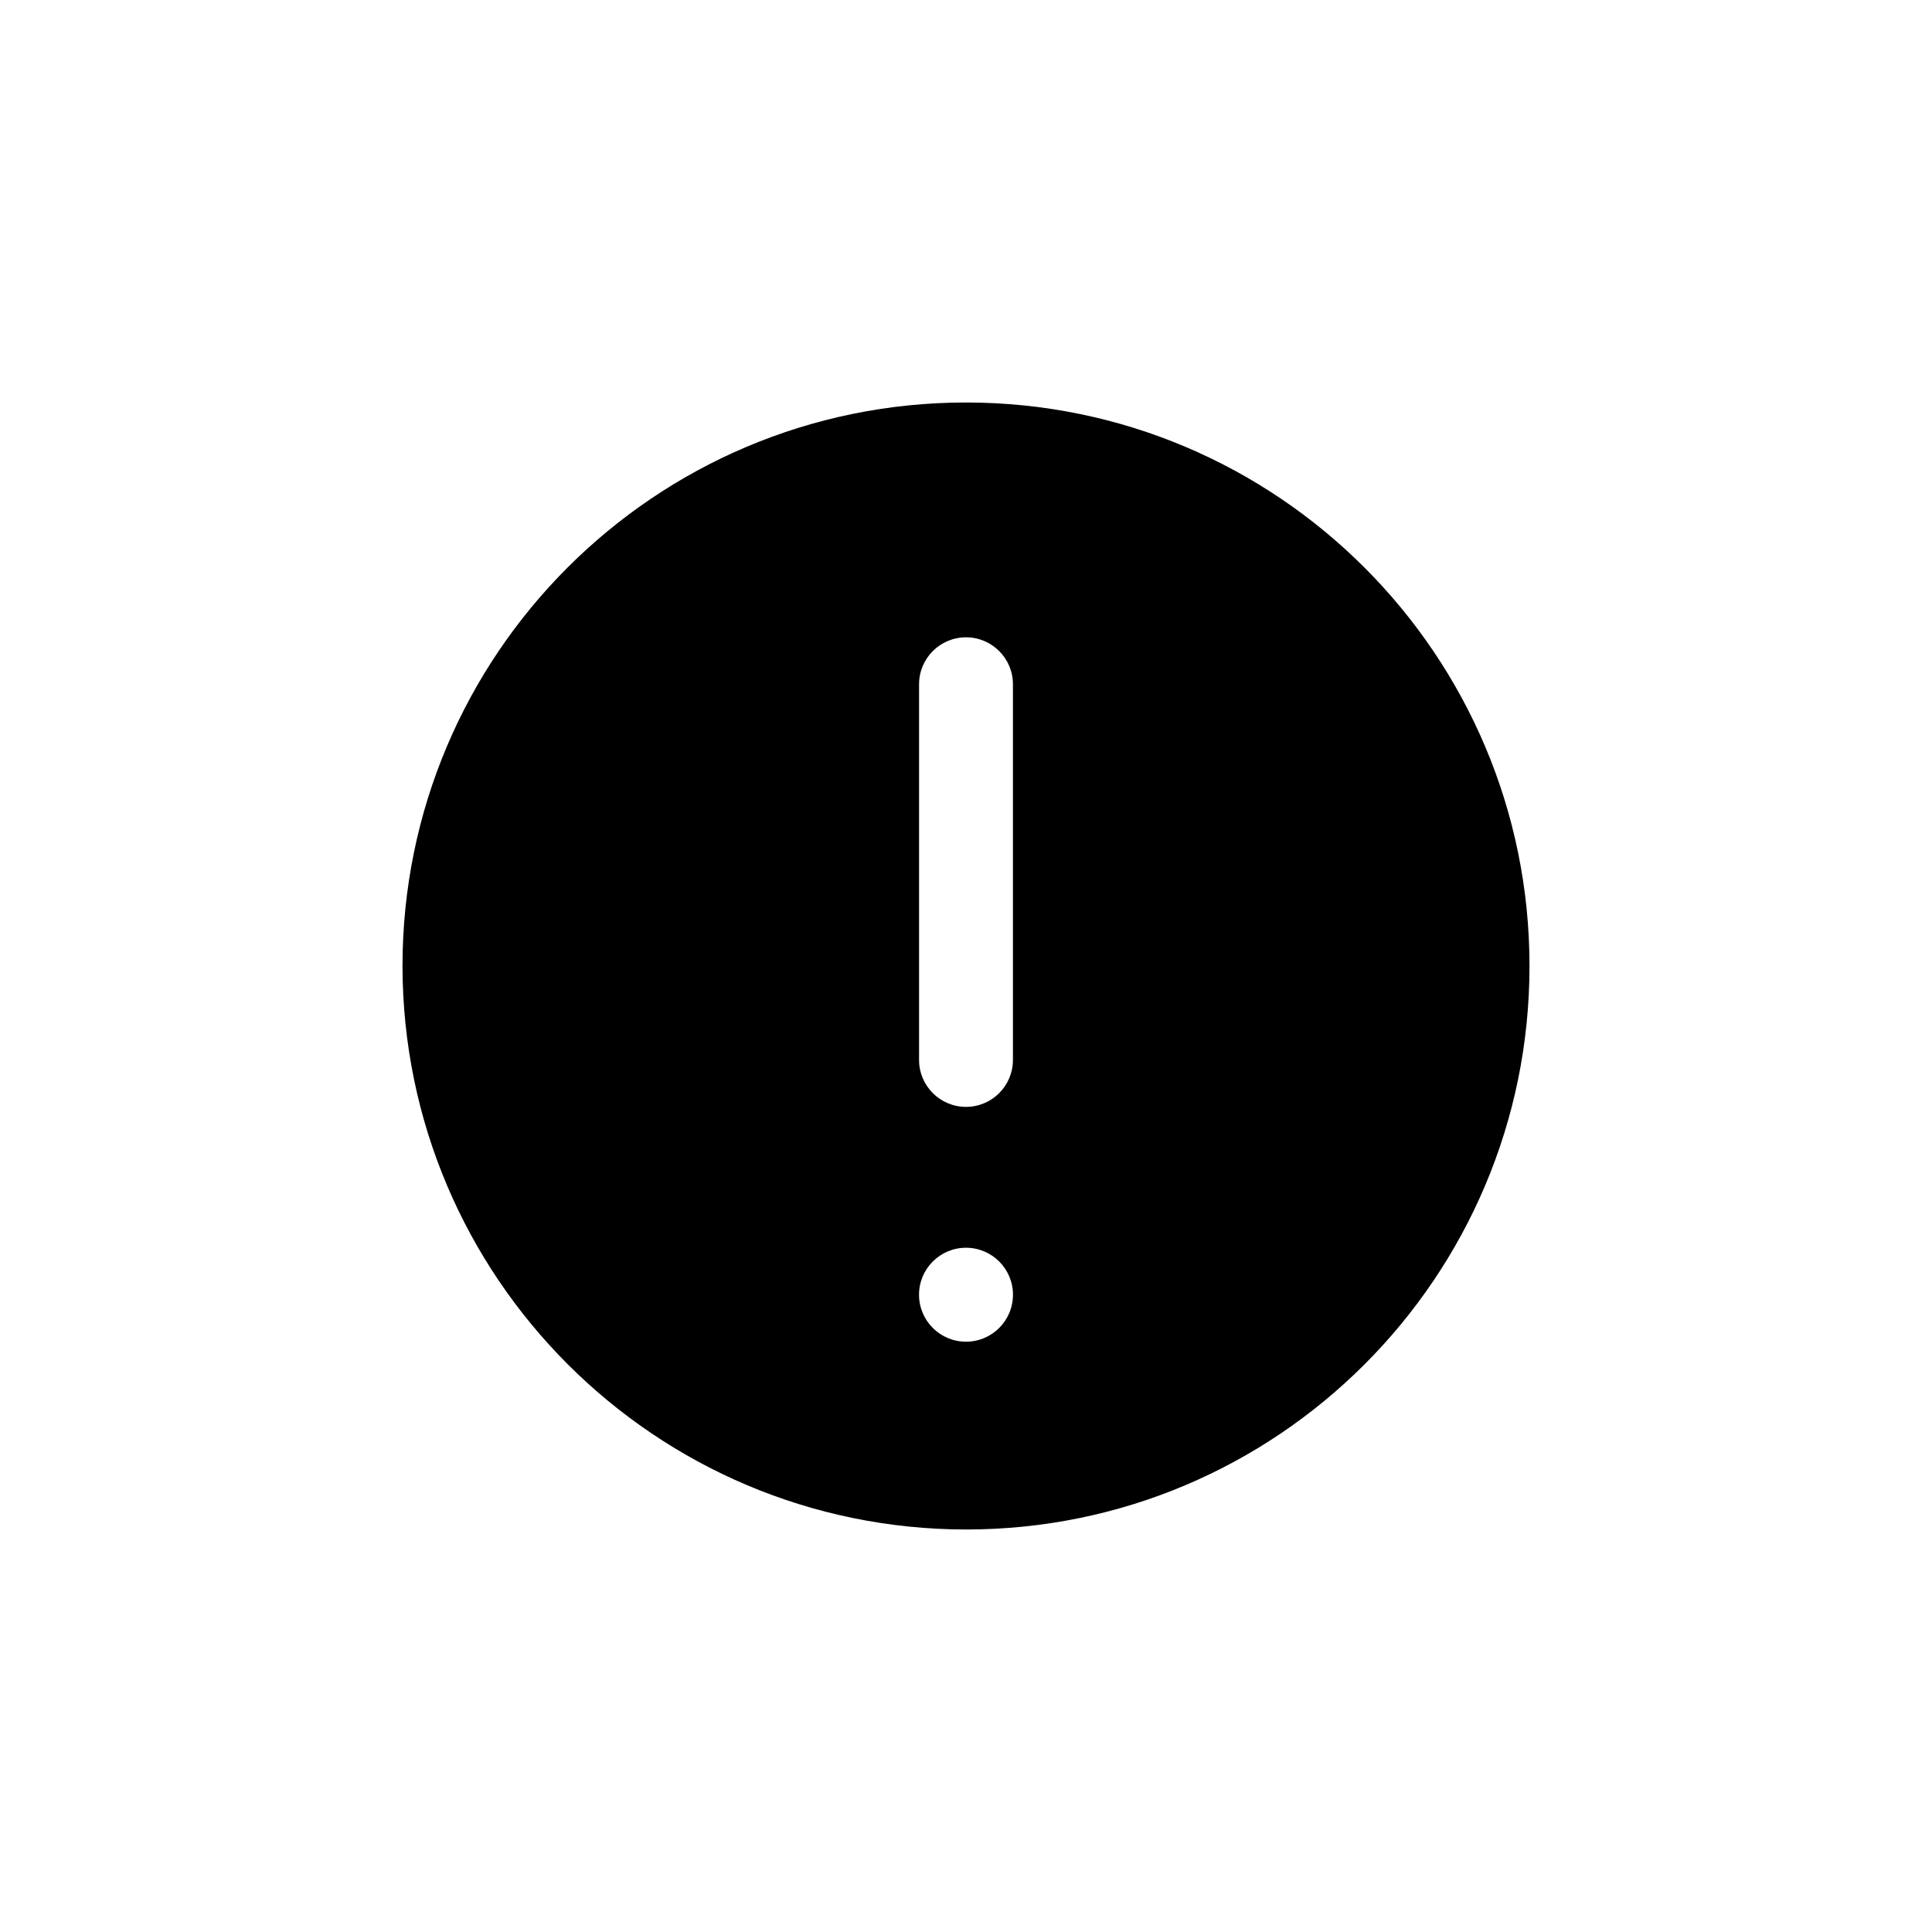
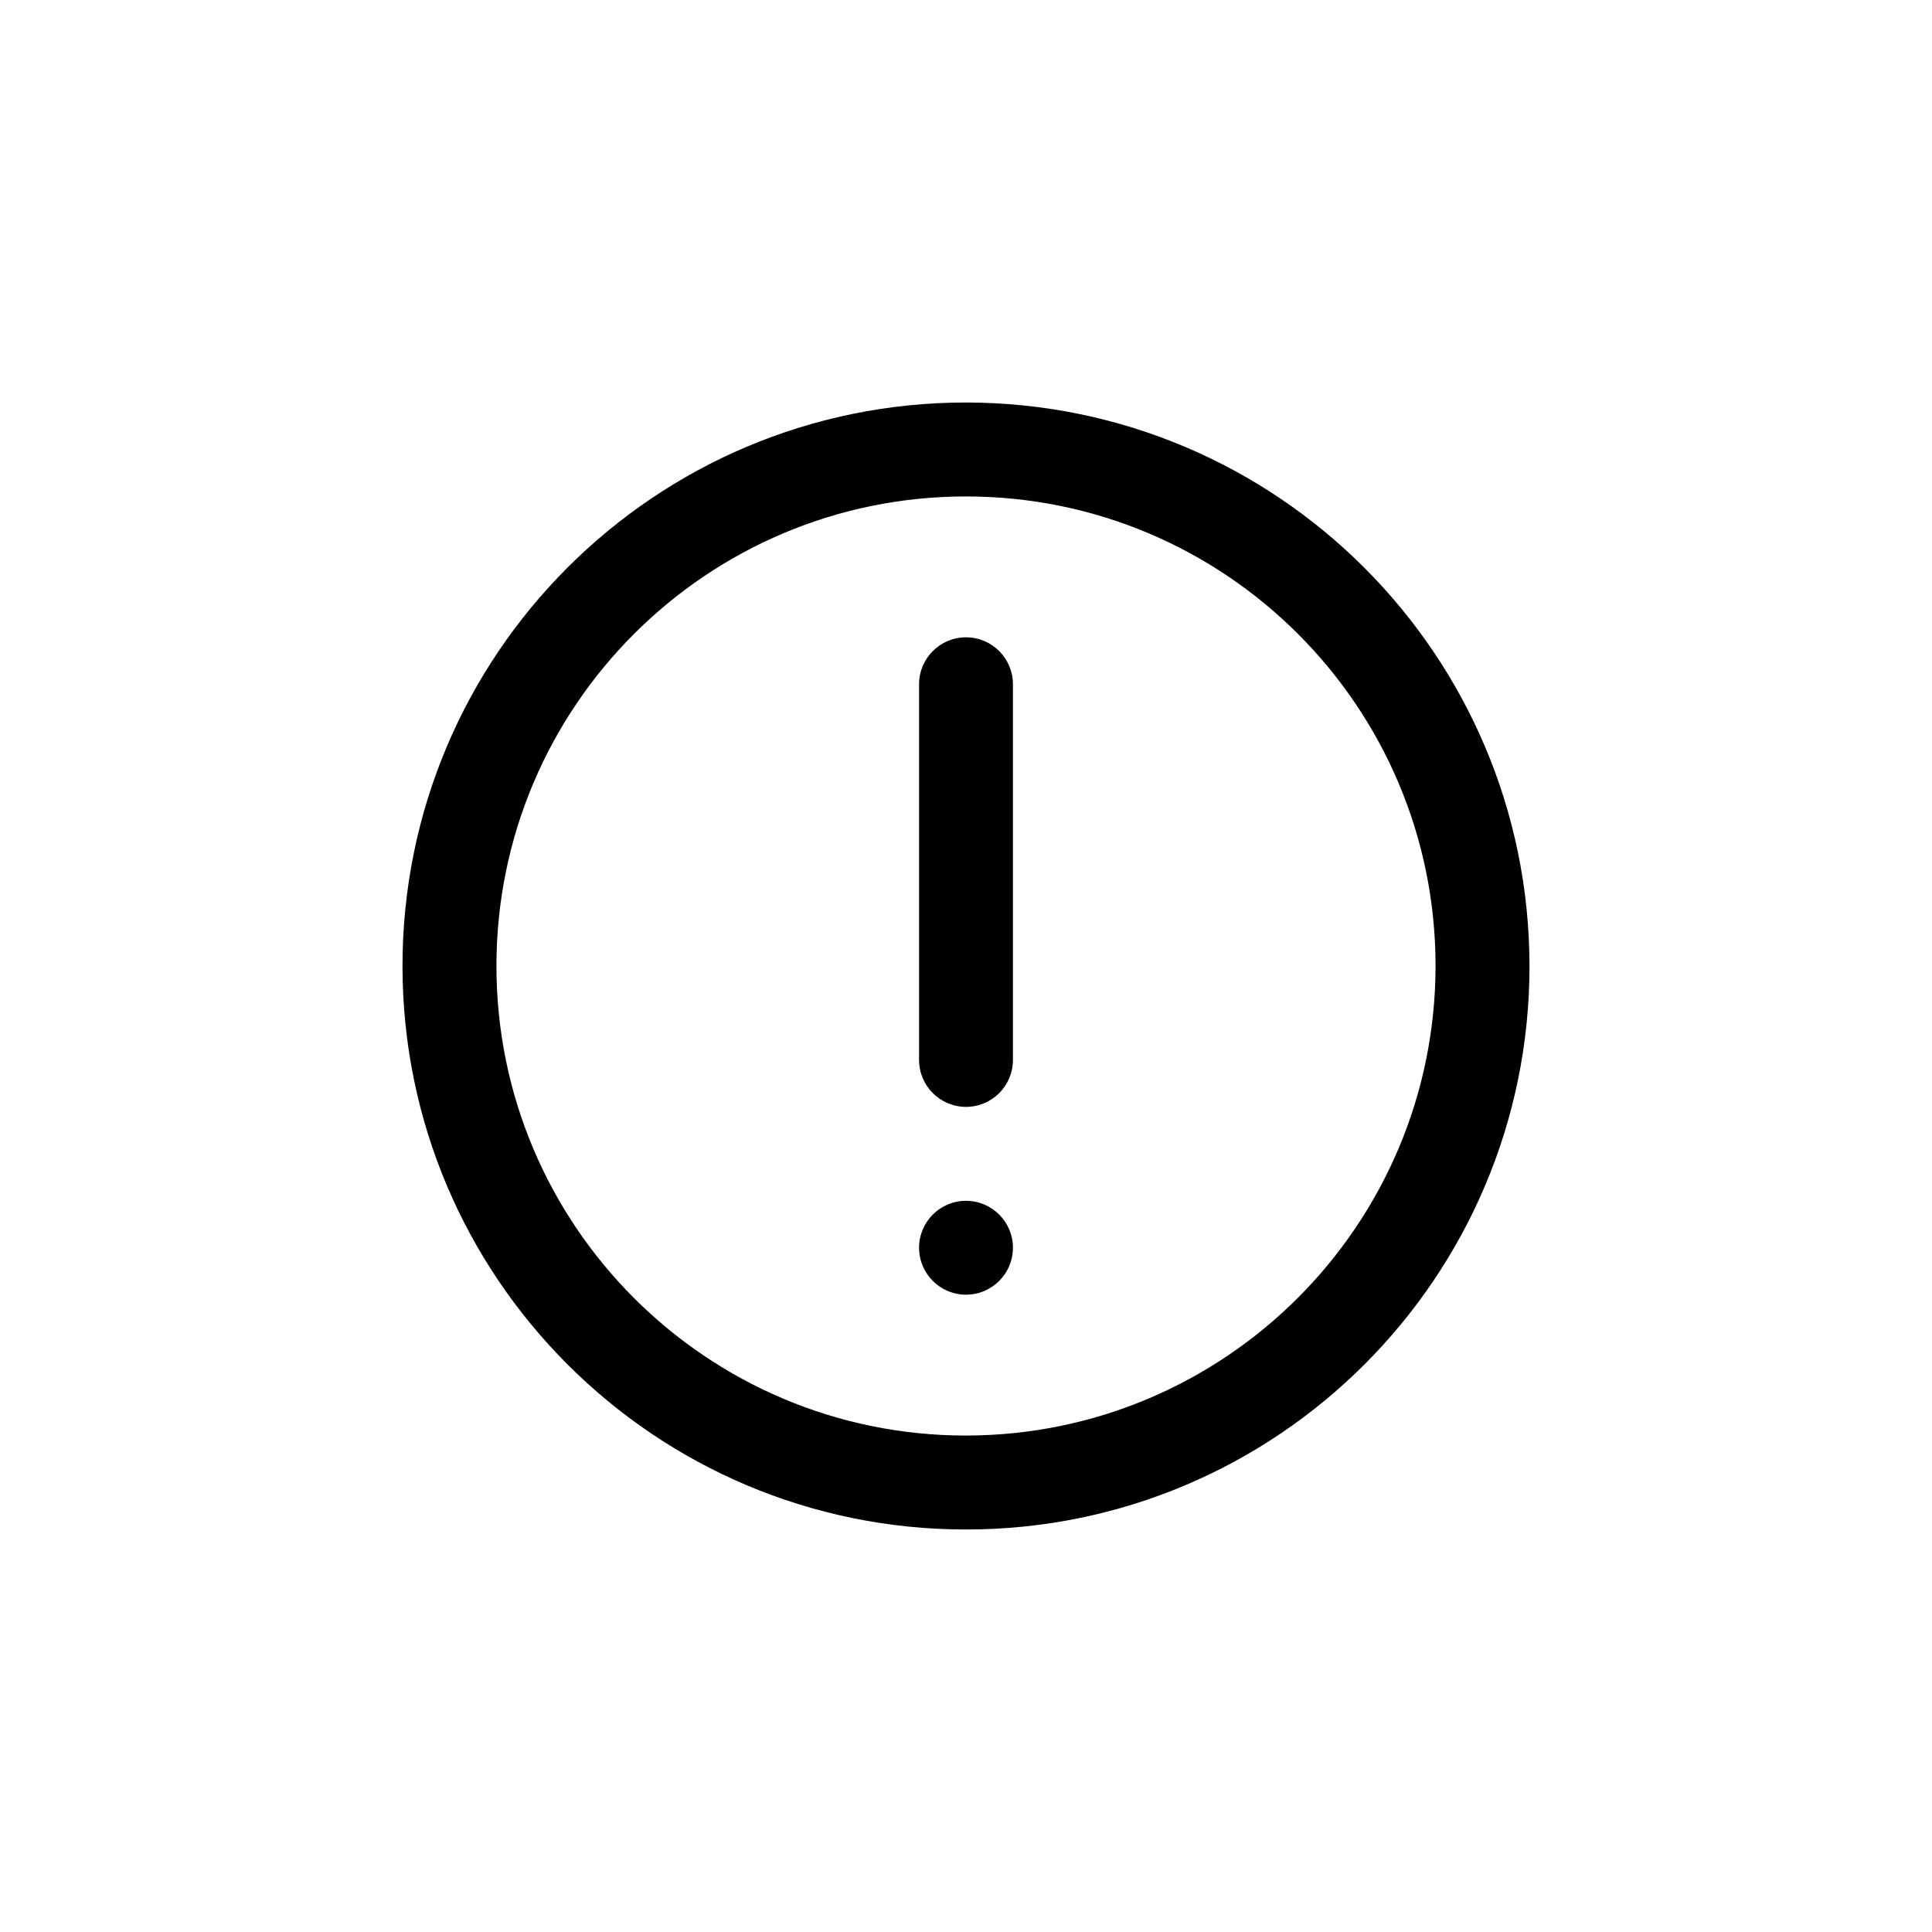
<svg xmlns="http://www.w3.org/2000/svg" viewBox="0 0 24 24">
-   <path d="M12 19a7 7 0 1 0-7-7 7.008 7.008 0 0 0 7 7Zm-.583-10.5a.583.583 0 1 1 1.166 0v4.667a.583.583 0 1 1-1.166 0V8.5Zm.583 7a.583.583 0 1 1 0 1.167.583.583 0 0 1 0-1.167Z" />
+   <path d="M12 5a7 7 0 1 0 7 7 7.007 7.007 0 0 0-7-7Zm0 12.833A5.833 5.833 0 1 1 17.833 12 5.84 5.84 0 0 1 12 17.833Z" />
+   <path d="M12 7.917a.583.583 0 0 0-.583.583v4.667a.583.583 0 1 0 1.166 0V8.5A.583.583 0 0 0 12 7.917ZM12.583 15.5a.583.583 0 1 0-1.166 0 .583.583 0 0 0 1.166 0Z" />
</svg>
